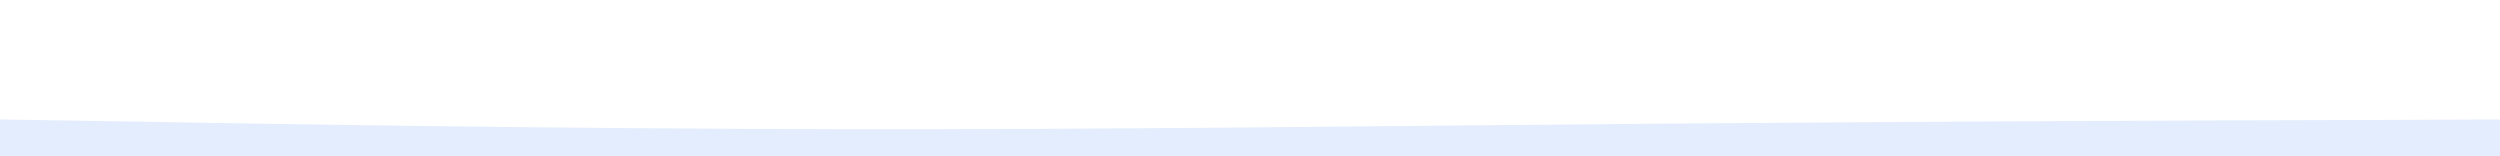
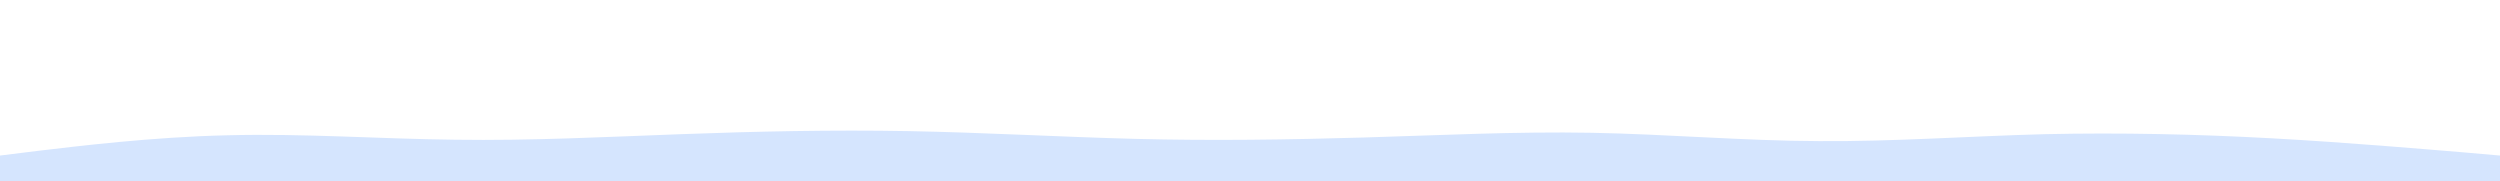
- <svg xmlns="http://www.w3.org/2000/svg" id="visual" viewBox="0 0 900 56" width="900" height="56" version="1.1">
-   <rect x="0" y="0" width="900" height="56" fill="#fff" />
-   <path d="M0 43L50 43.8C100 44.7 200 46.3 300 46.5C400 46.7 500 45.3 600 44.5C700 43.7 800 43.3 850 43.2L900 43L900 57L850 57C800 57 700 57 600 57C500 57 400 57 300 57C200 57 100 57 50 57L0 57Z" fill="#e3edfd" stroke-linecap="round" stroke-linejoin="miter" />
+ <svg xmlns="http://www.w3.org/2000/svg" id="visual" viewBox="0 0 900 65" width="900" height="65" version="1.1">
+   <rect x="0" y="0" width="900" height="65" fill="#fff" />
+   <path d="M0 56L13.7 54.3C27.3 52.7 54.7 49.3 82 48.7C109.3 48 136.7 50 163.8 50.3C191 50.7 218 49.3 245.2 48.3C272.3 47.3 299.7 46.7 327 47.2C354.3 47.7 381.7 49.3 409 50C436.3 50.7 463.7 50.3 491 49.5C518.3 48.7 545.7 47.3 573 47.8C600.3 48.3 627.7 50.7 654.8 50.8C682 51 709 49 736.2 48.3C763.3 47.7 790.7 48.3 818 49.8C845.3 51.3 872.7 53.7 886.3 54.8L900 56L900 66L886.3 66C872.7 66 845.3 66 818 66C790.7 66 763.3 66 736.2 66C709 66 682 66 654.8 66C627.7 66 600.3 66 573 66C545.7 66 518.3 66 491 66C463.7 66 436.3 66 409 66C381.7 66 354.3 66 327 66C299.7 66 272.3 66 245.2 66C218 66 191 66 163.8 66C136.7 66 109.3 66 82 66C54.7 66 27.3 66 13.7 66L0 66Z" fill="#d5e5fe" stroke-linecap="round" stroke-linejoin="miter" />
</svg>
